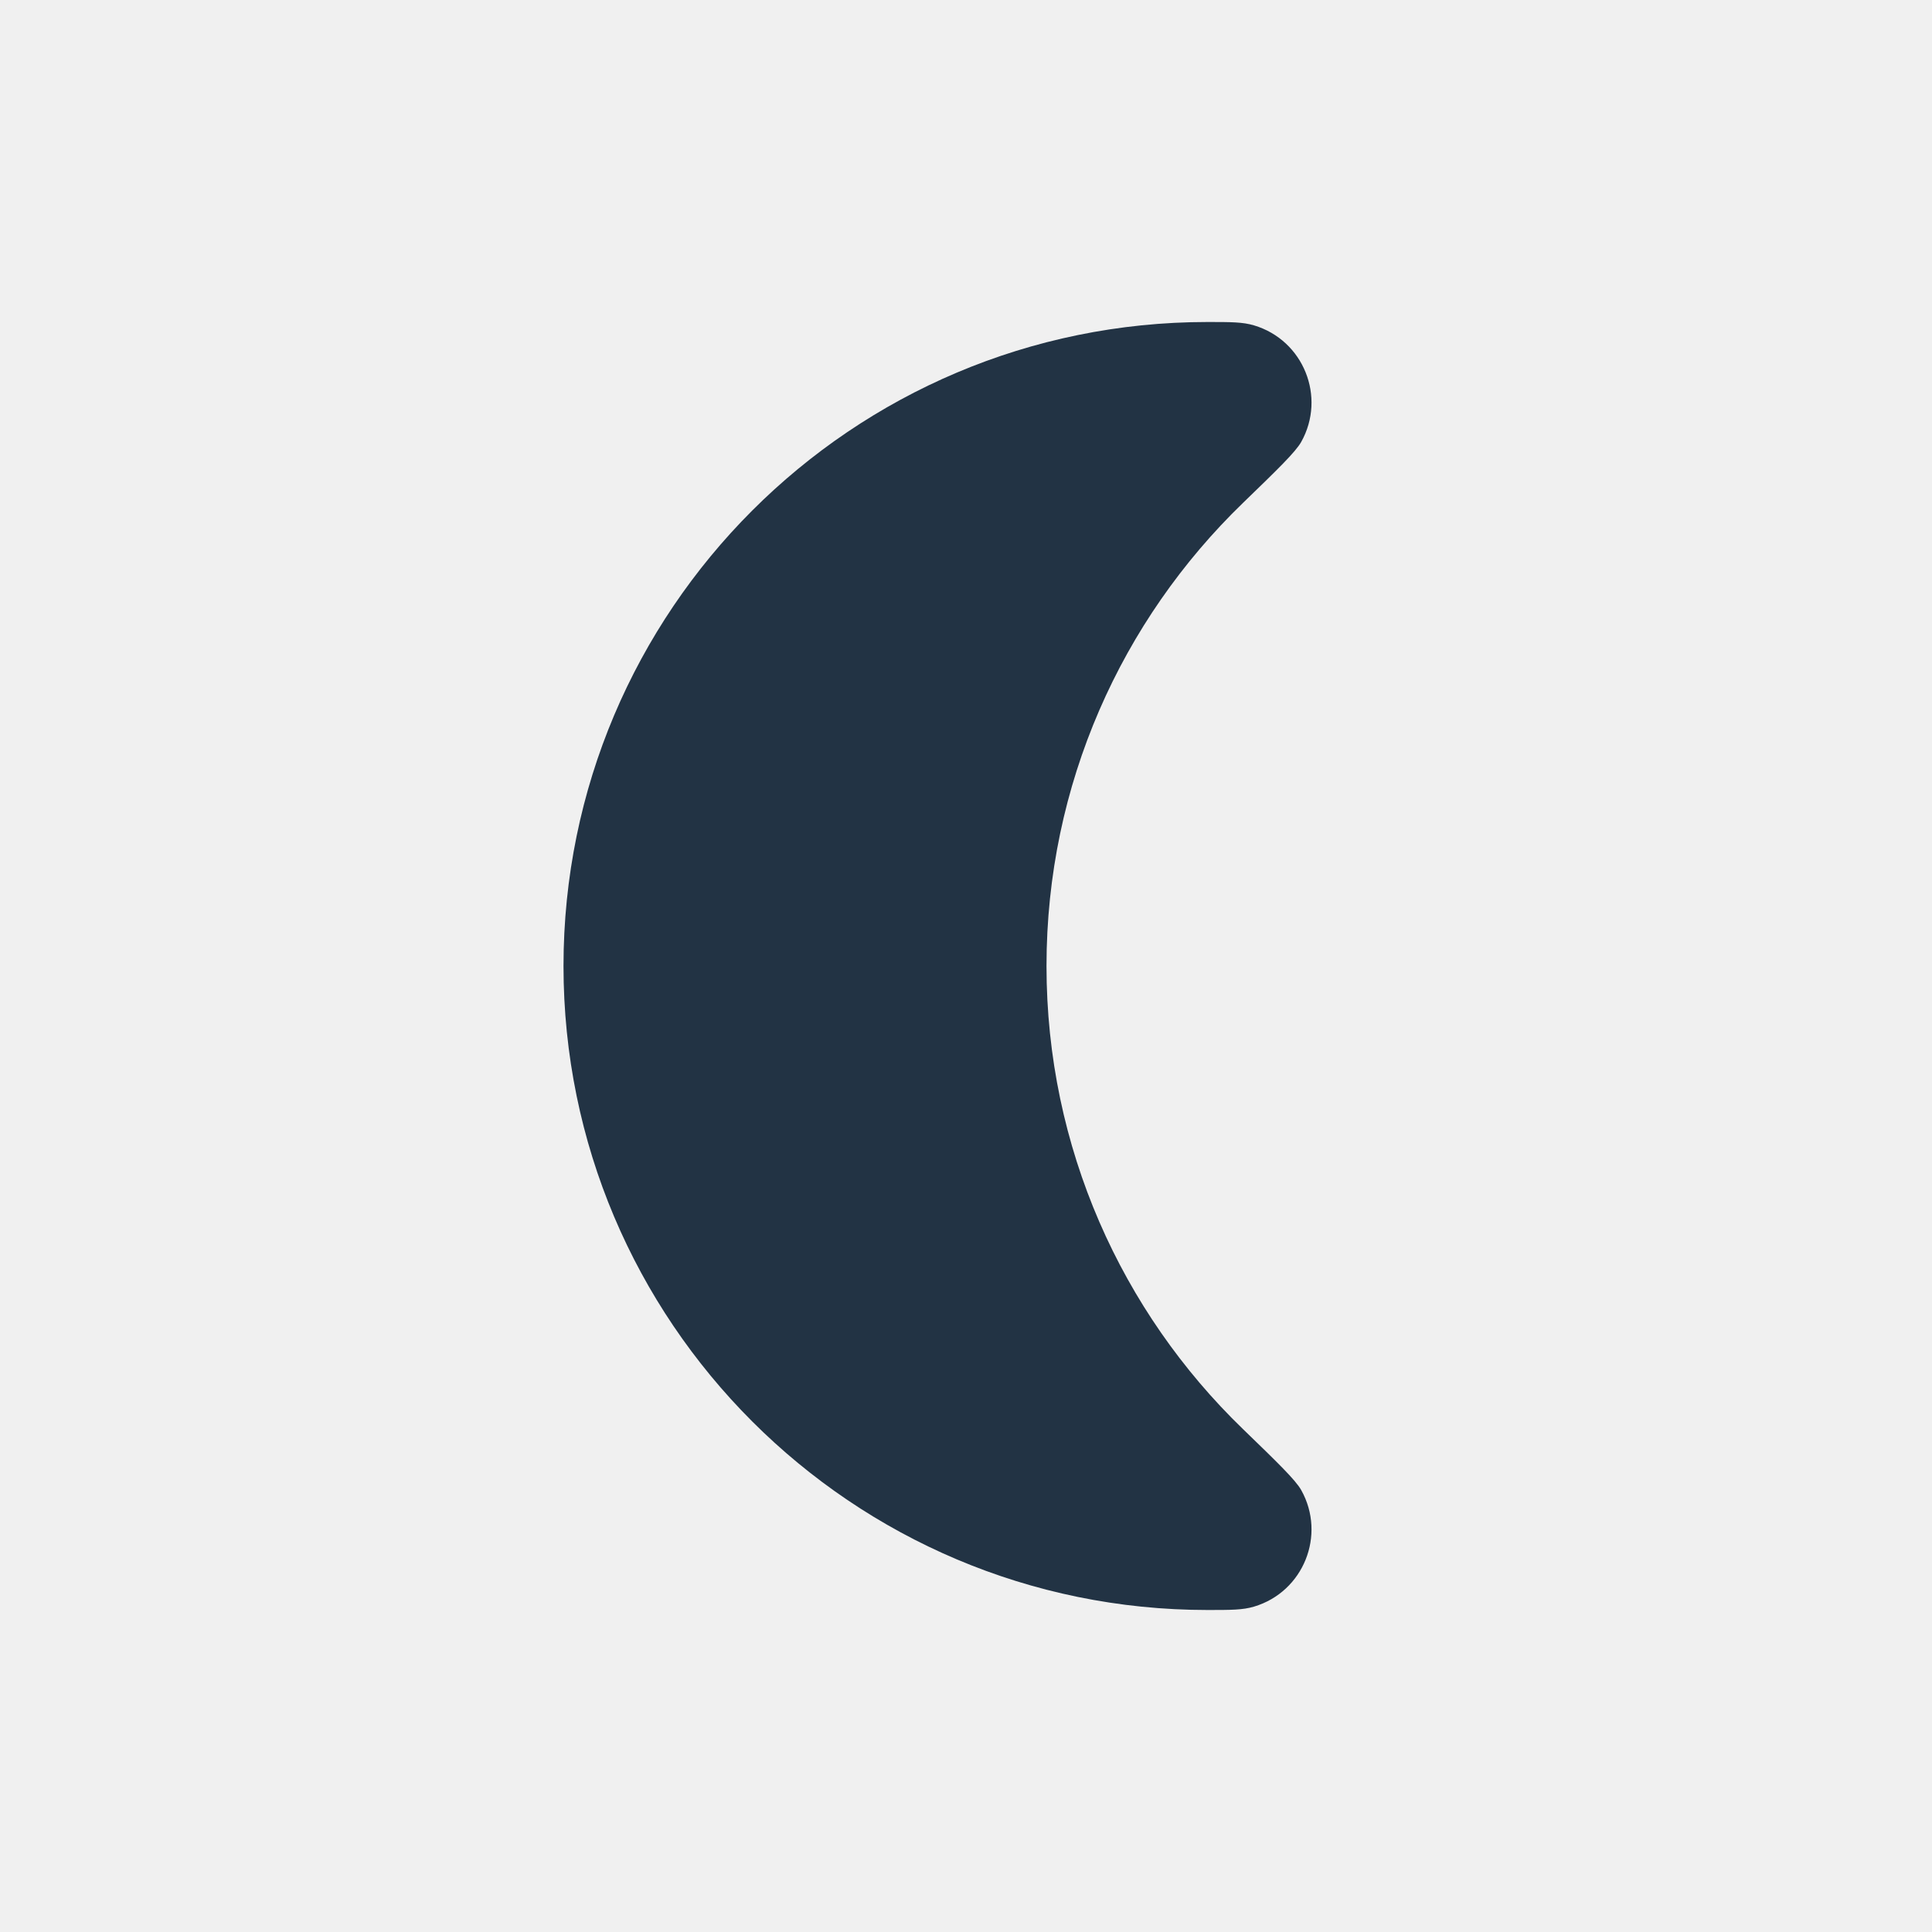
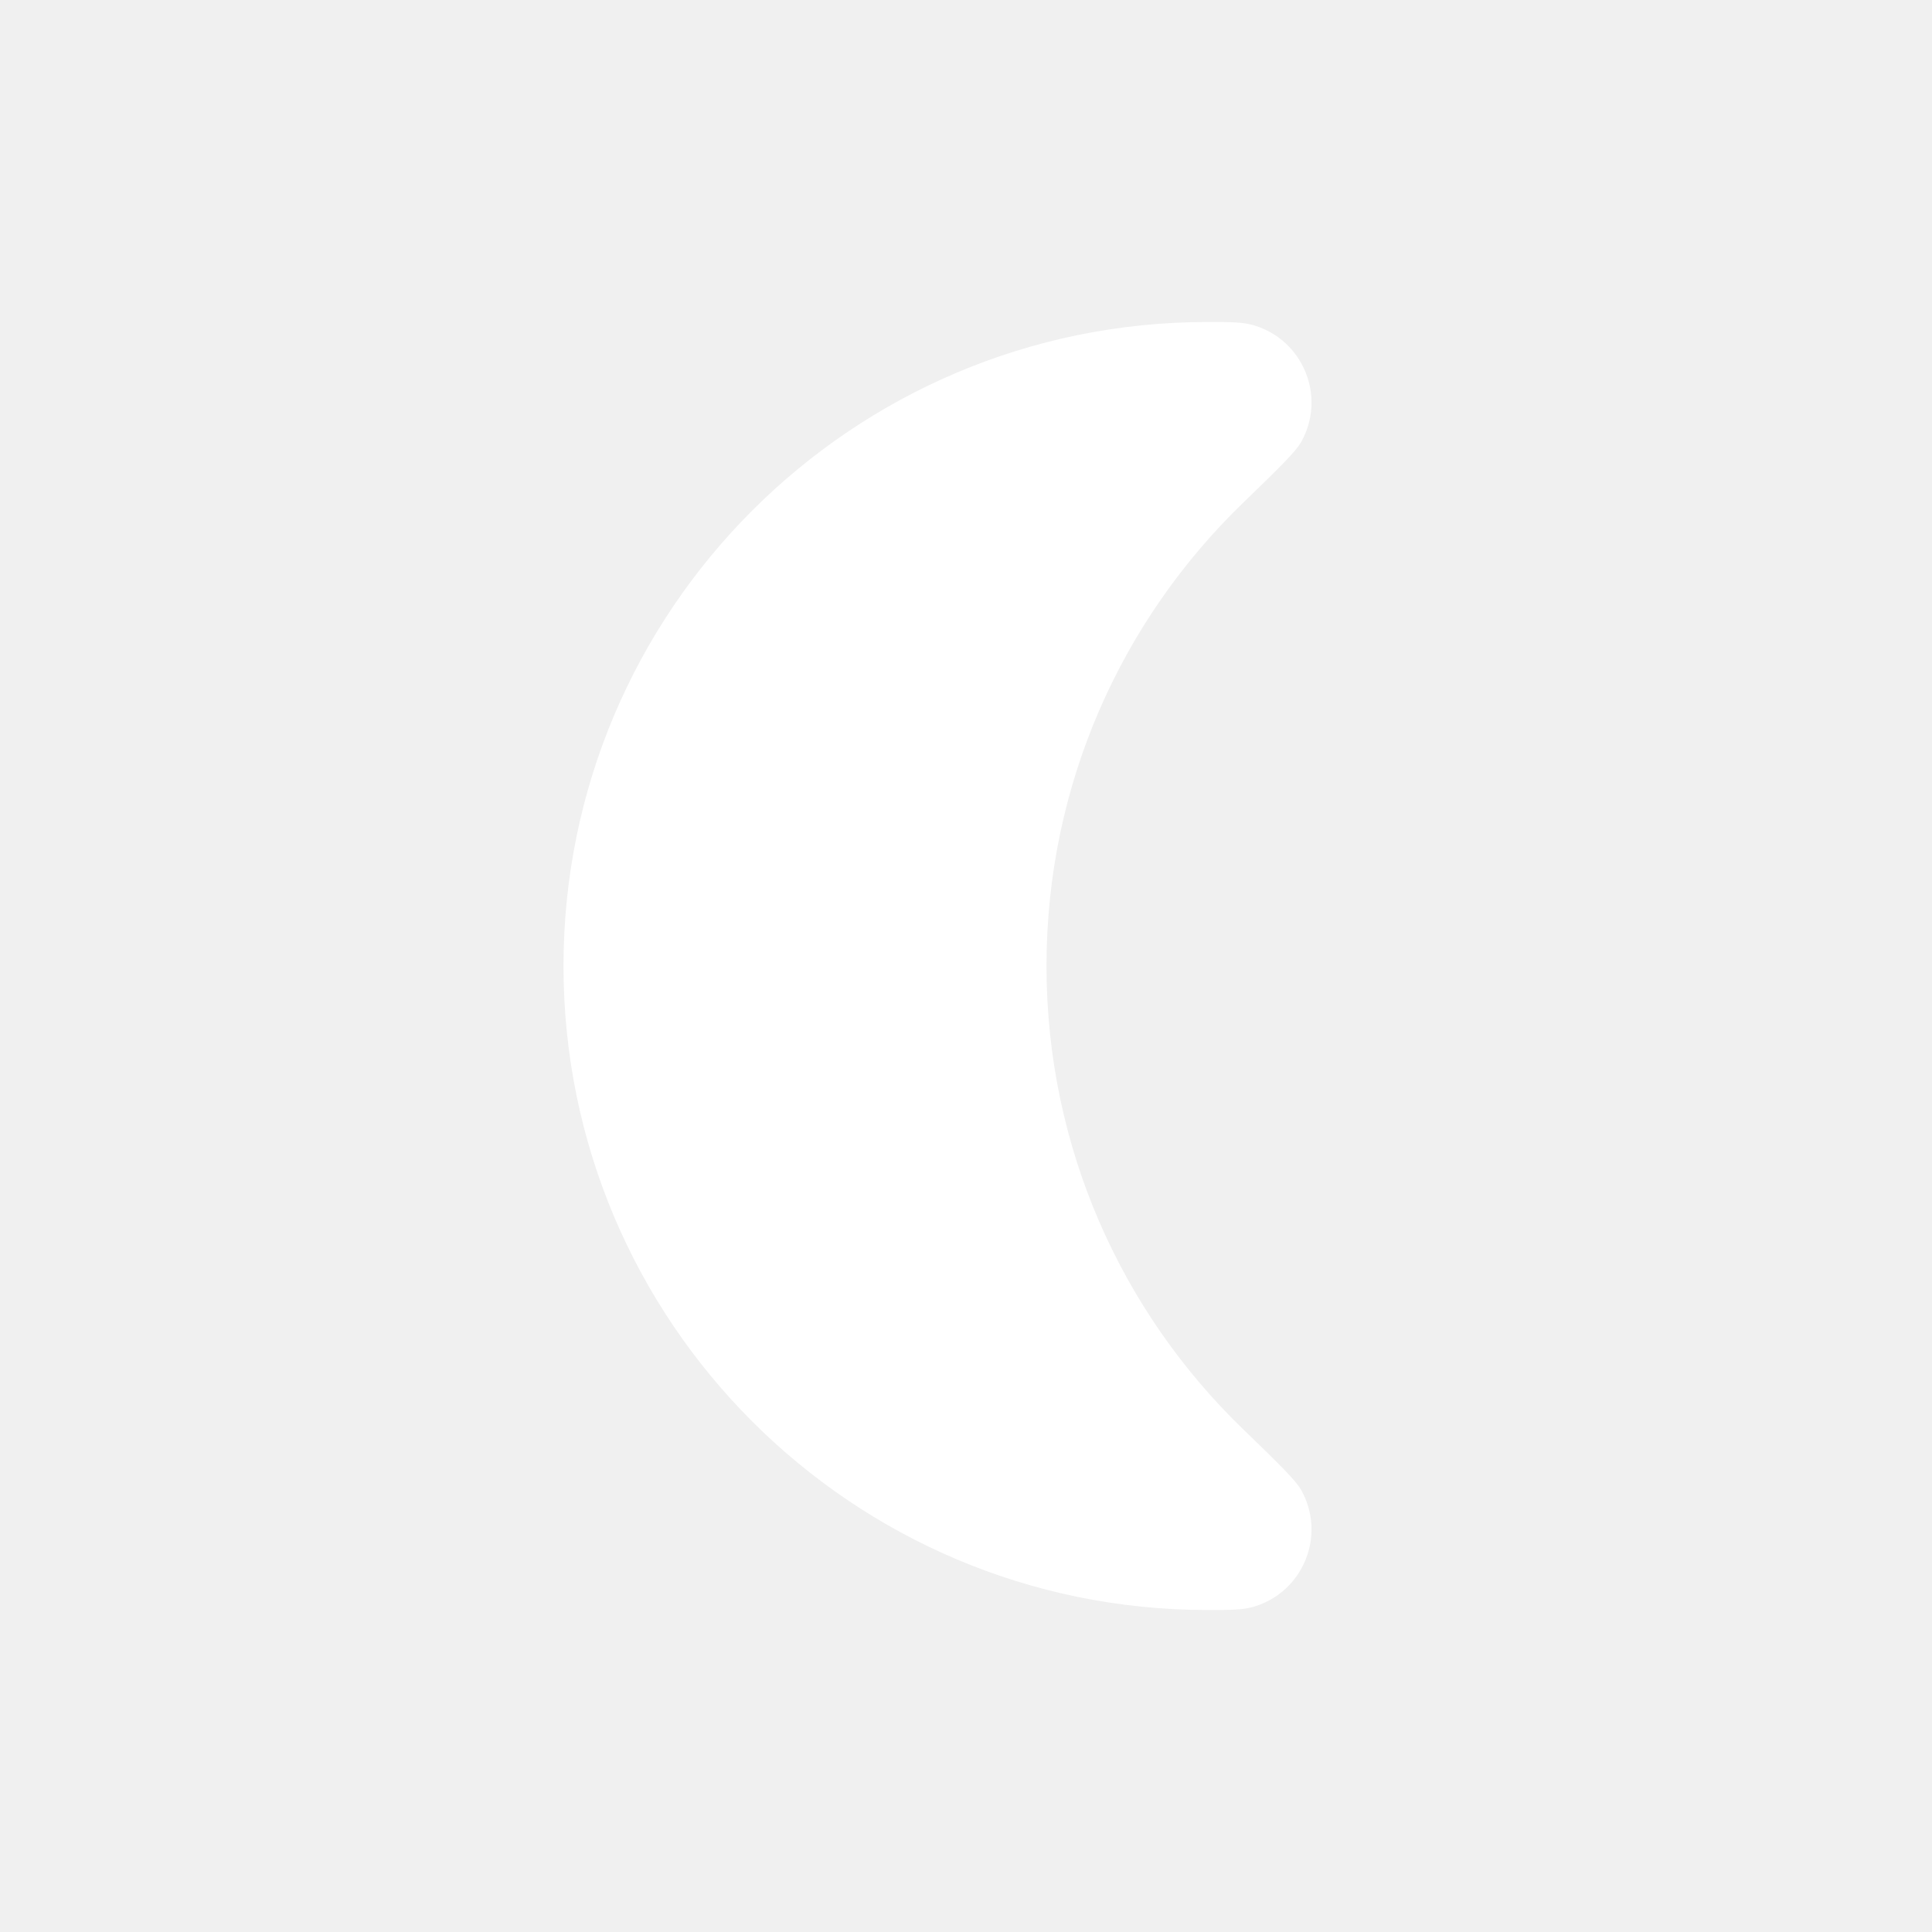
<svg xmlns="http://www.w3.org/2000/svg" width="24" height="24" viewBox="0 0 24 24" fill="none">
-   <path fill-rule="evenodd" clip-rule="evenodd" d="M15 4C15.292 4 15.438 4 15.578 4.042C16.192 4.225 16.477 4.931 16.164 5.49C16.092 5.617 15.874 5.828 15.439 6.249C13.935 7.704 13 9.743 13 12C13 14.257 13.935 16.297 15.439 17.751C15.874 18.172 16.092 18.383 16.164 18.51C16.477 19.069 16.192 19.775 15.578 19.958C15.438 20 15.292 20 15 20V20C10.582 20 7 16.418 7 12C7 7.582 10.582 4 15 4V4Z" fill="#223344" />
+   <path fill-rule="evenodd" clip-rule="evenodd" d="M15 4C15.292 4 15.438 4 15.578 4.042C16.192 4.225 16.477 4.931 16.164 5.49C16.092 5.617 15.874 5.828 15.439 6.249C13.935 7.704 13 9.743 13 12C13 14.257 13.935 16.297 15.439 17.751C15.874 18.172 16.092 18.383 16.164 18.51C16.477 19.069 16.192 19.775 15.578 19.958C15.438 20 15.292 20 15 20V20C10.582 20 7 16.418 7 12C7 7.582 10.582 4 15 4V4Z" fill="#FFFFFF" />
</svg>
